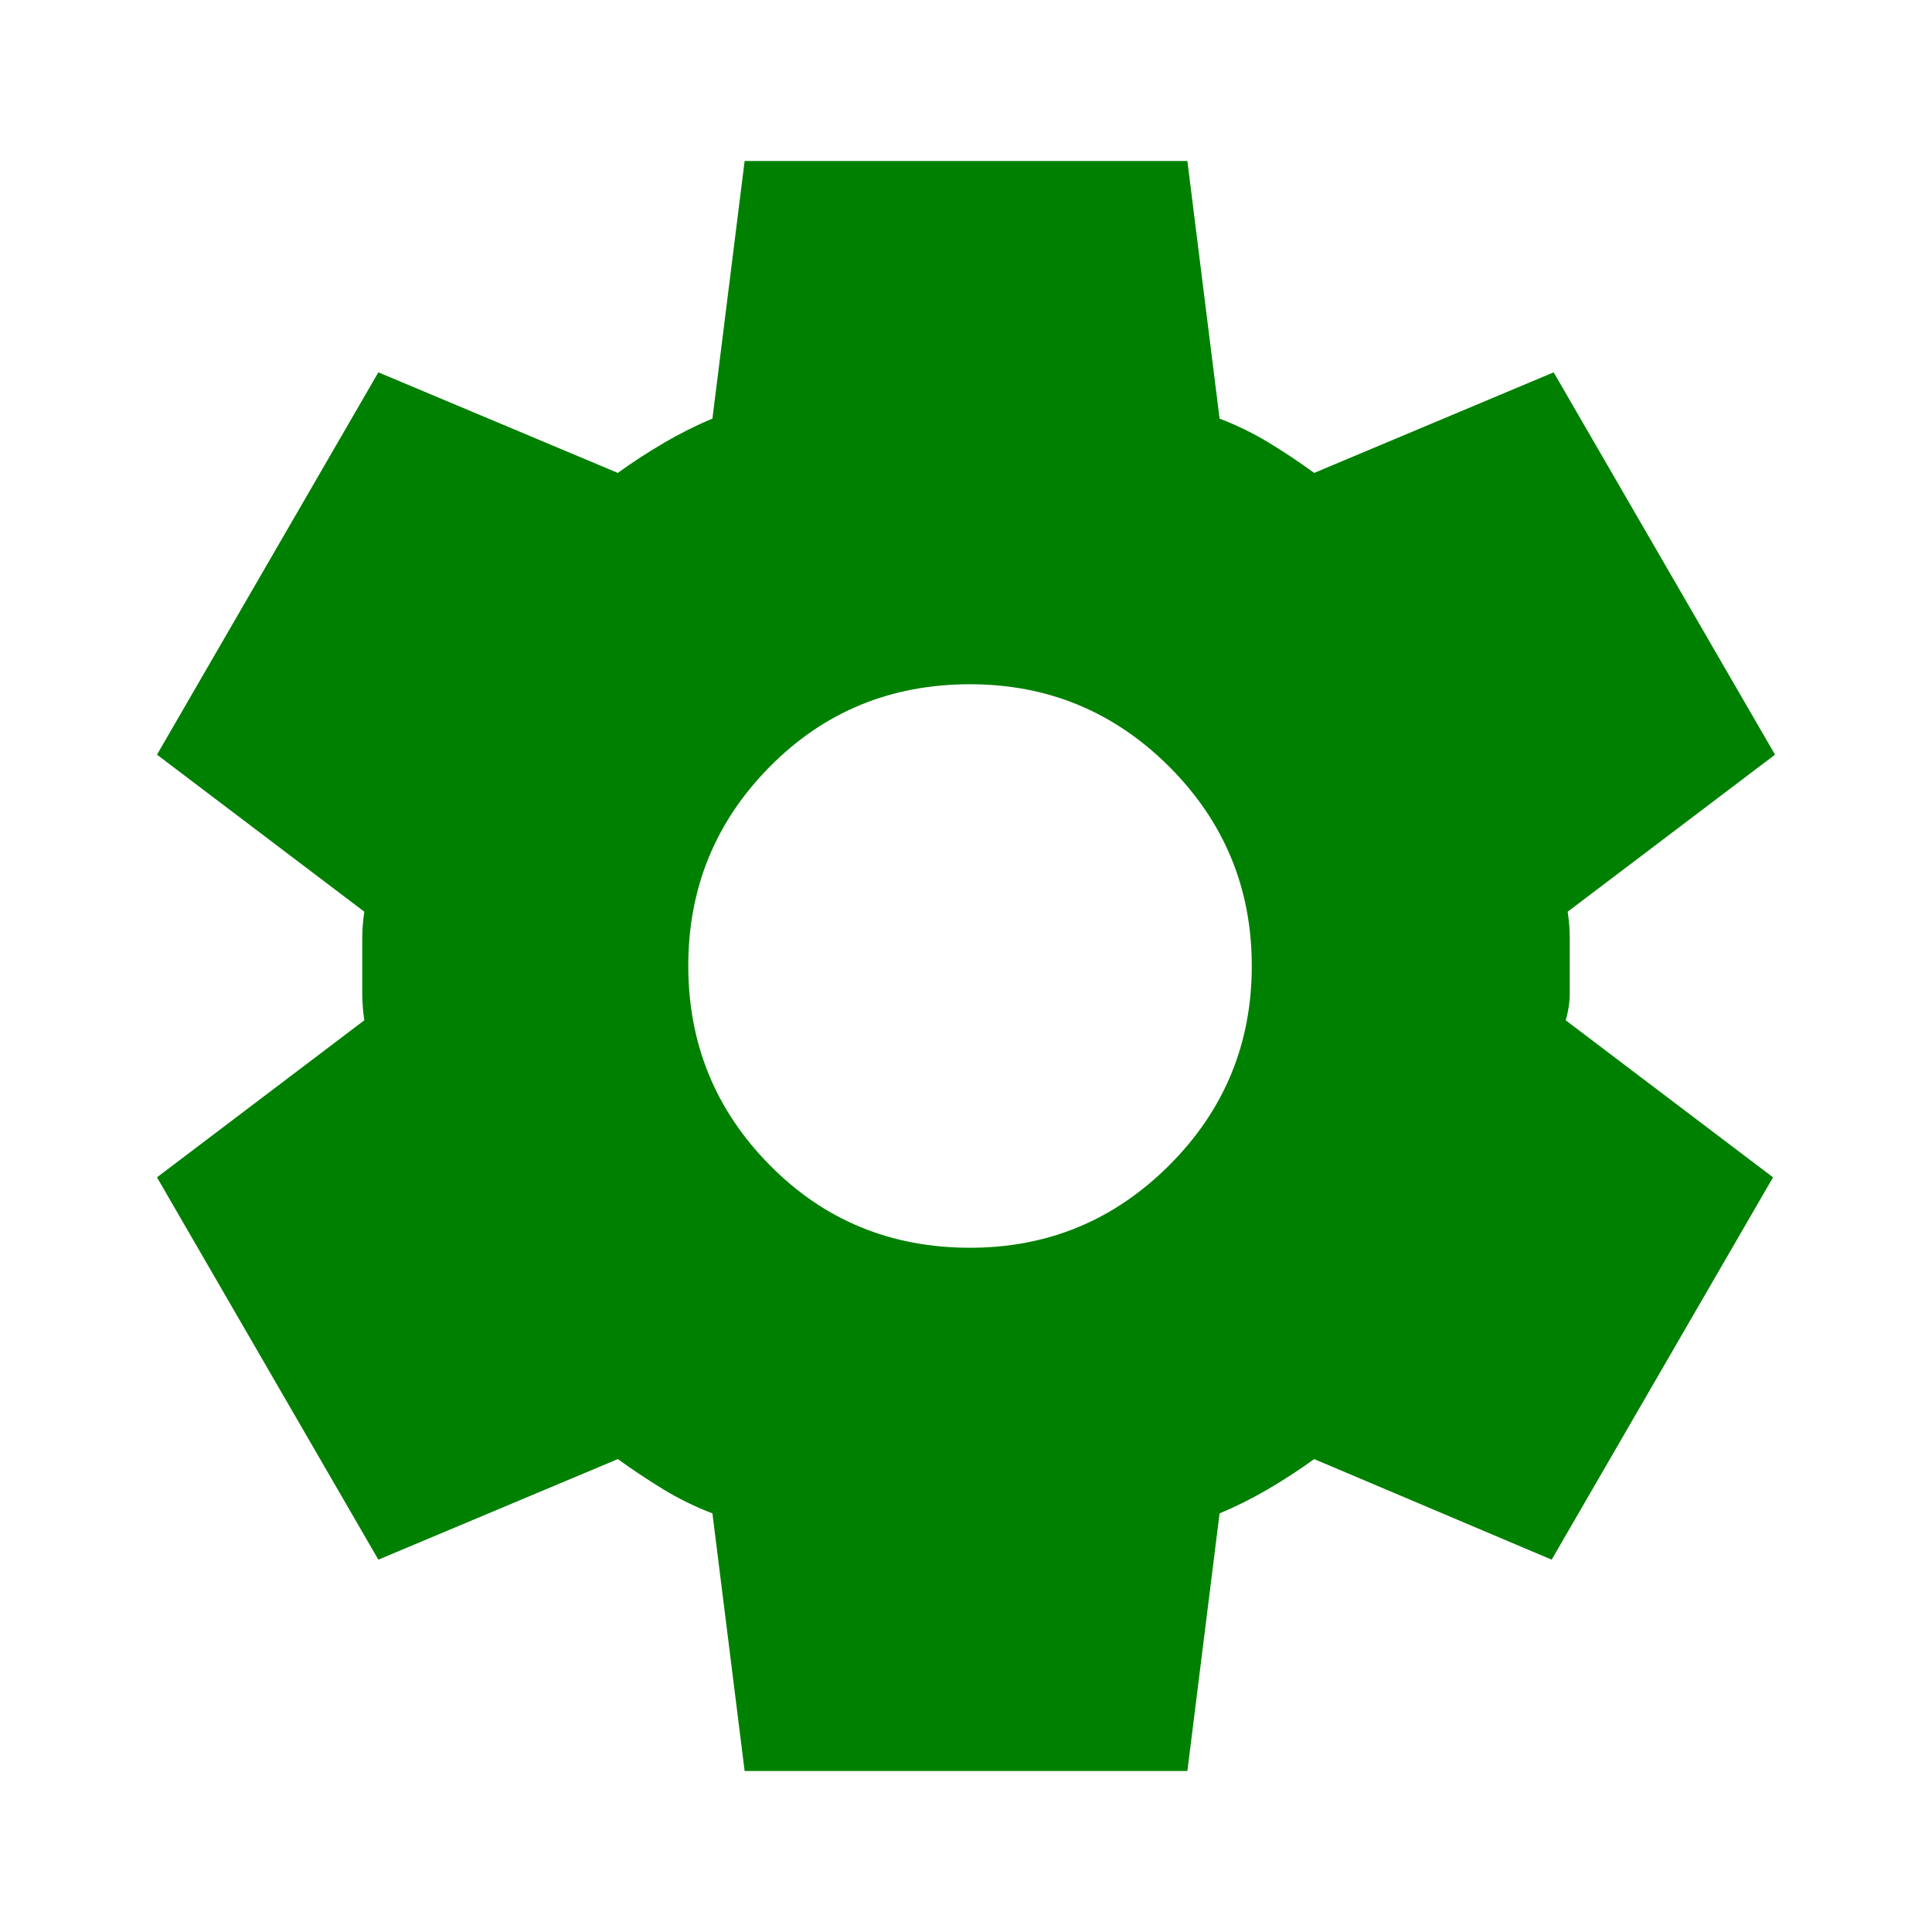
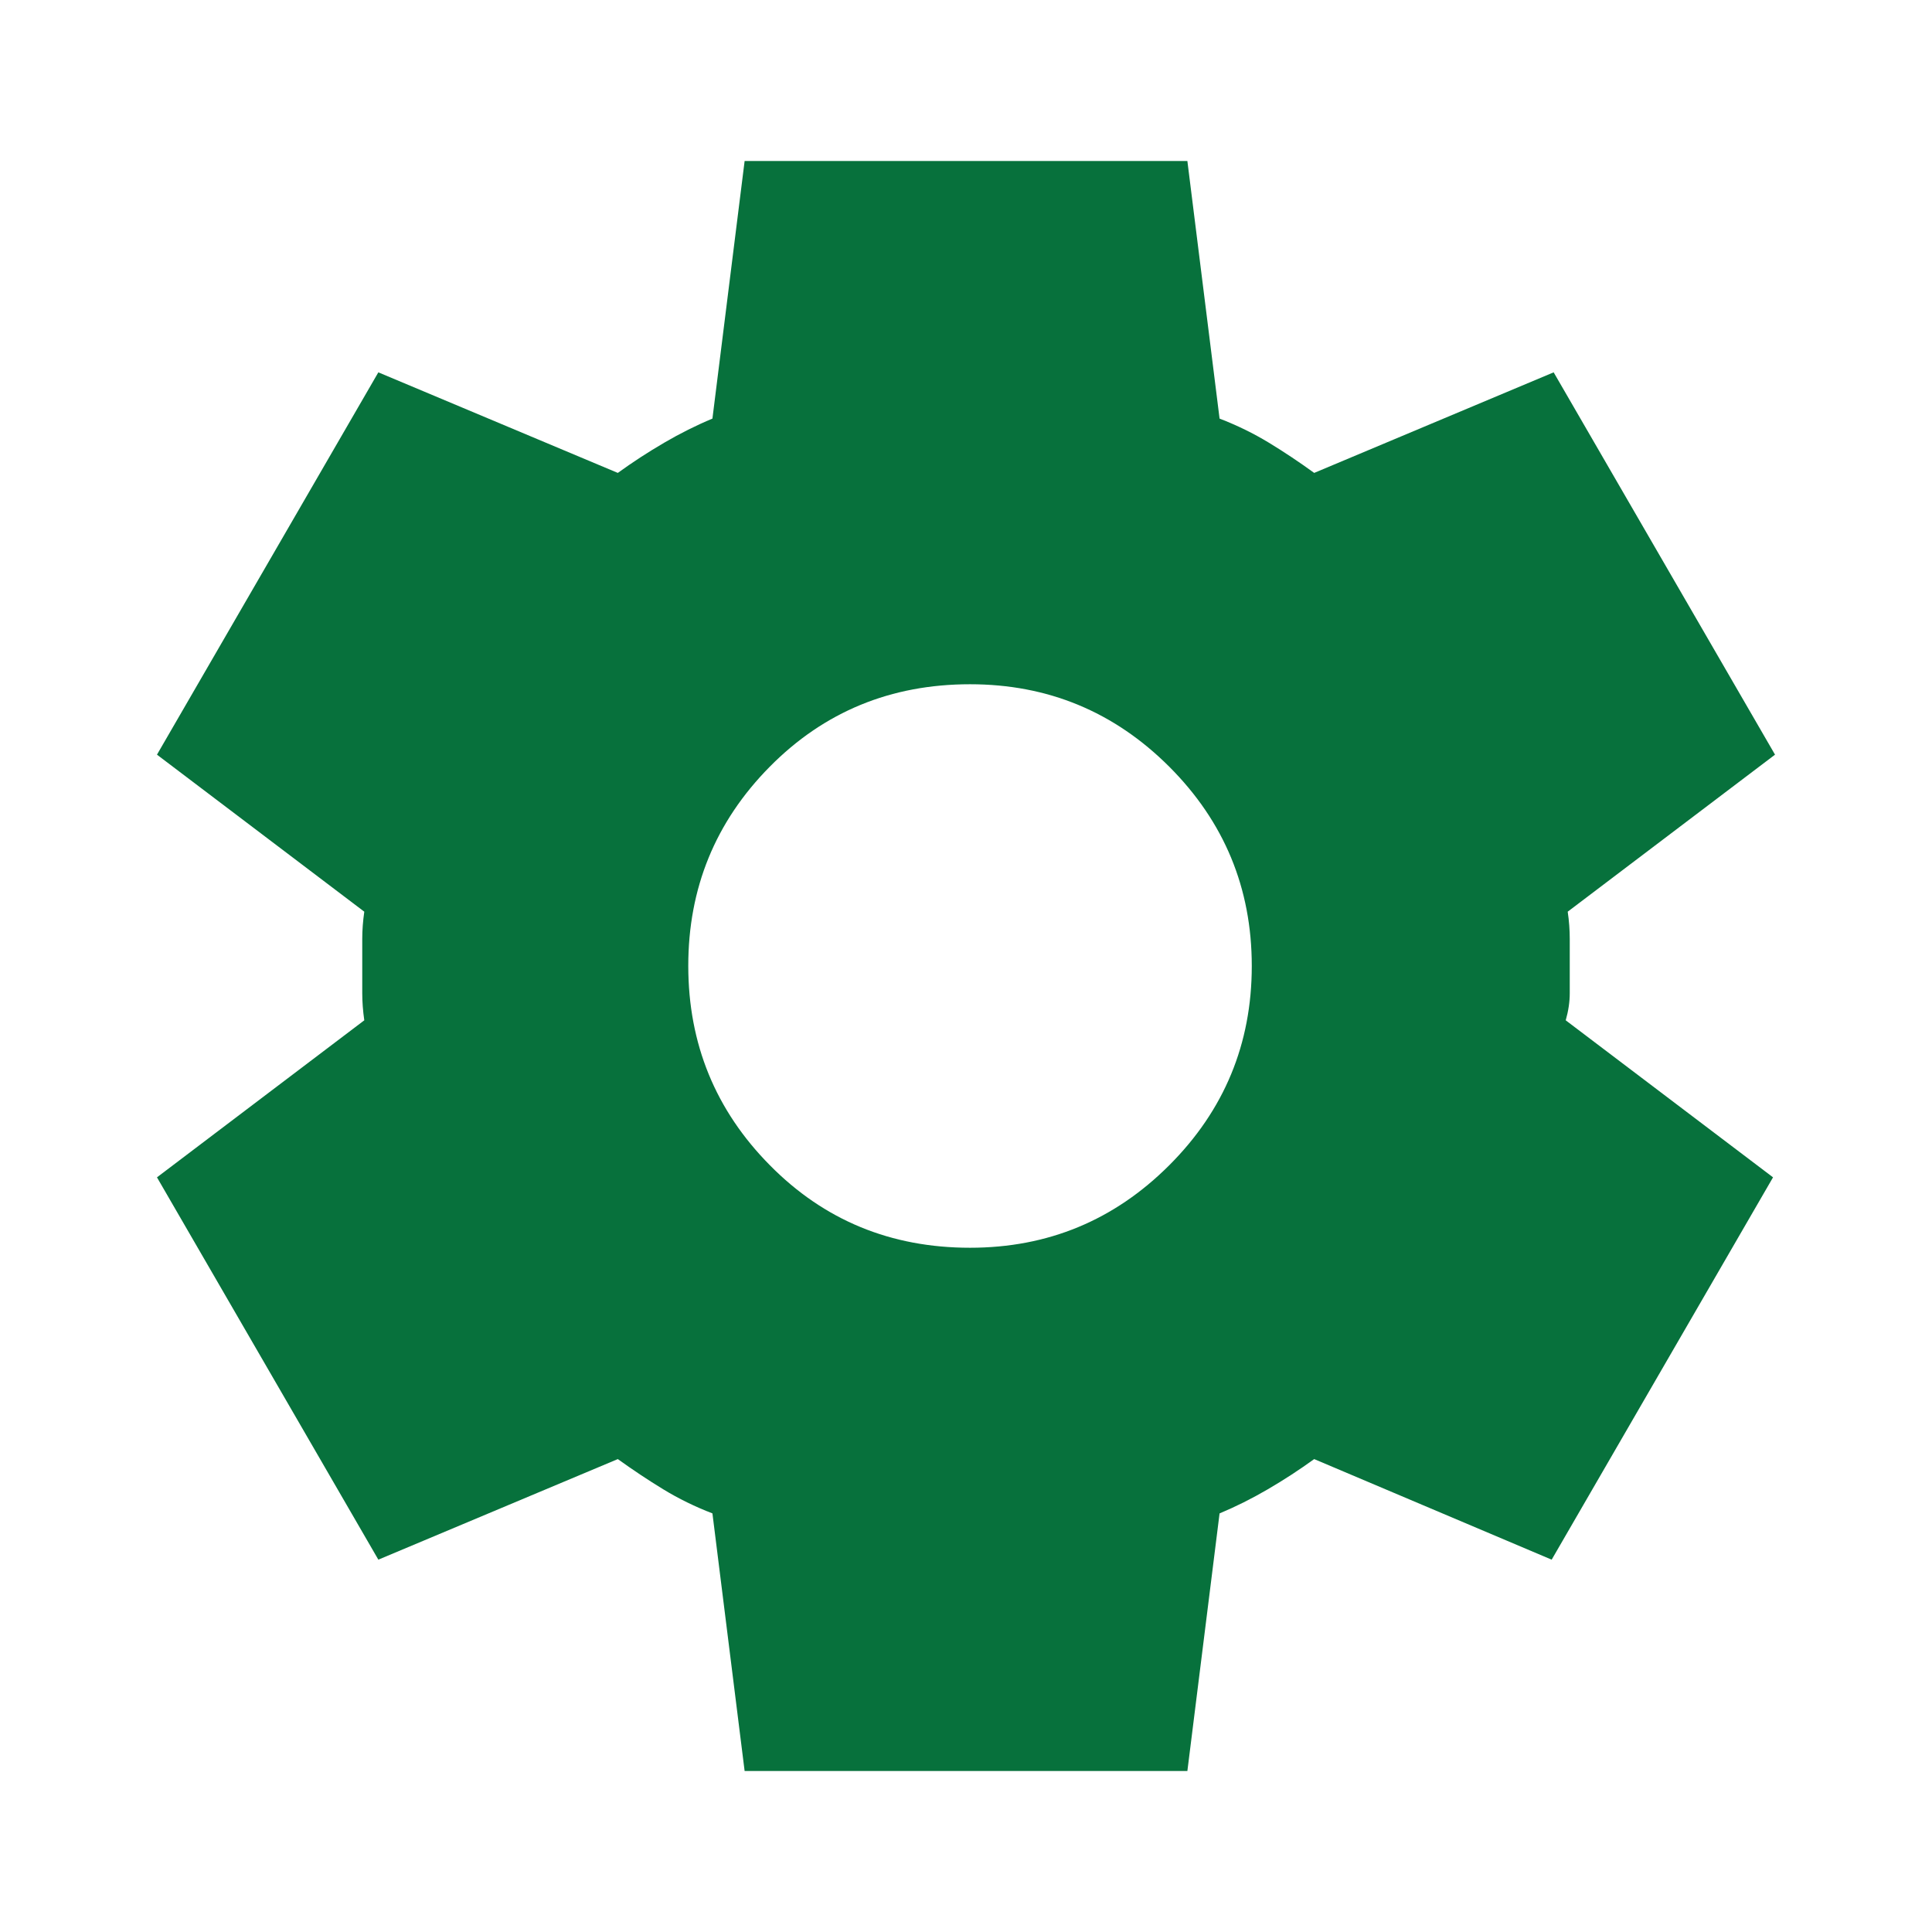
<svg xmlns="http://www.w3.org/2000/svg" width="36" height="36" viewBox="0 0 36 36" fill="none">
-   <path d="M13.875 33L13.275 28.2C12.95 28.075 12.644 27.925 12.357 27.75C12.07 27.575 11.789 27.387 11.512 27.188L7.05 29.062L2.925 21.938L6.788 19.012C6.763 18.837 6.75 18.669 6.75 18.507V17.494C6.75 17.331 6.763 17.163 6.788 16.988L2.925 14.062L7.05 6.938L11.512 8.812C11.787 8.613 12.075 8.425 12.375 8.25C12.675 8.075 12.975 7.925 13.275 7.8L13.875 3H22.125L22.725 7.8C23.05 7.925 23.357 8.075 23.645 8.25C23.933 8.425 24.214 8.613 24.488 8.812L28.95 6.938L33.075 14.062L29.212 16.988C29.238 17.163 29.25 17.331 29.25 17.494V18.506C29.25 18.669 29.225 18.837 29.175 19.012L33.038 21.938L28.913 29.062L24.488 27.188C24.213 27.387 23.925 27.575 23.625 27.75C23.325 27.925 23.025 28.075 22.725 28.2L22.125 33H13.875ZM18.075 23.25C19.525 23.25 20.762 22.738 21.788 21.712C22.812 20.688 23.325 19.45 23.325 18C23.325 16.55 22.812 15.312 21.788 14.287C20.762 13.262 19.525 12.75 18.075 12.75C16.6 12.75 15.356 13.262 14.343 14.287C13.33 15.312 12.824 16.55 12.825 18C12.826 19.45 13.332 20.688 14.345 21.712C15.357 22.738 16.6 23.25 18.075 23.25Z" fill="#008000" />
+   <path d="M13.875 33L13.275 28.2C12.95 28.075 12.644 27.925 12.357 27.75C12.07 27.575 11.789 27.387 11.512 27.188L7.05 29.062L2.925 21.938L6.788 19.012C6.763 18.837 6.75 18.669 6.75 18.507V17.494C6.75 17.331 6.763 17.163 6.788 16.988L2.925 14.062L7.05 6.938L11.512 8.812C11.787 8.613 12.075 8.425 12.375 8.25C12.675 8.075 12.975 7.925 13.275 7.8L13.875 3H22.125L22.725 7.8C23.05 7.925 23.357 8.075 23.645 8.25C23.933 8.425 24.214 8.613 24.488 8.812L28.95 6.938L33.075 14.062L29.212 16.988C29.238 17.163 29.25 17.331 29.25 17.494V18.506C29.25 18.669 29.225 18.837 29.175 19.012L33.038 21.938L28.913 29.062L24.488 27.188C24.213 27.387 23.925 27.575 23.625 27.75C23.325 27.925 23.025 28.075 22.725 28.2L22.125 33H13.875ZM18.075 23.25C19.525 23.25 20.762 22.738 21.788 21.712C22.812 20.688 23.325 19.45 23.325 18C23.325 16.55 22.812 15.312 21.788 14.287C20.762 13.262 19.525 12.75 18.075 12.75C16.6 12.75 15.356 13.262 14.343 14.287C13.33 15.312 12.824 16.55 12.825 18C12.826 19.45 13.332 20.688 14.345 21.712C15.357 22.738 16.6 23.25 18.075 23.25Z" fill="#07713C" />
</svg>
